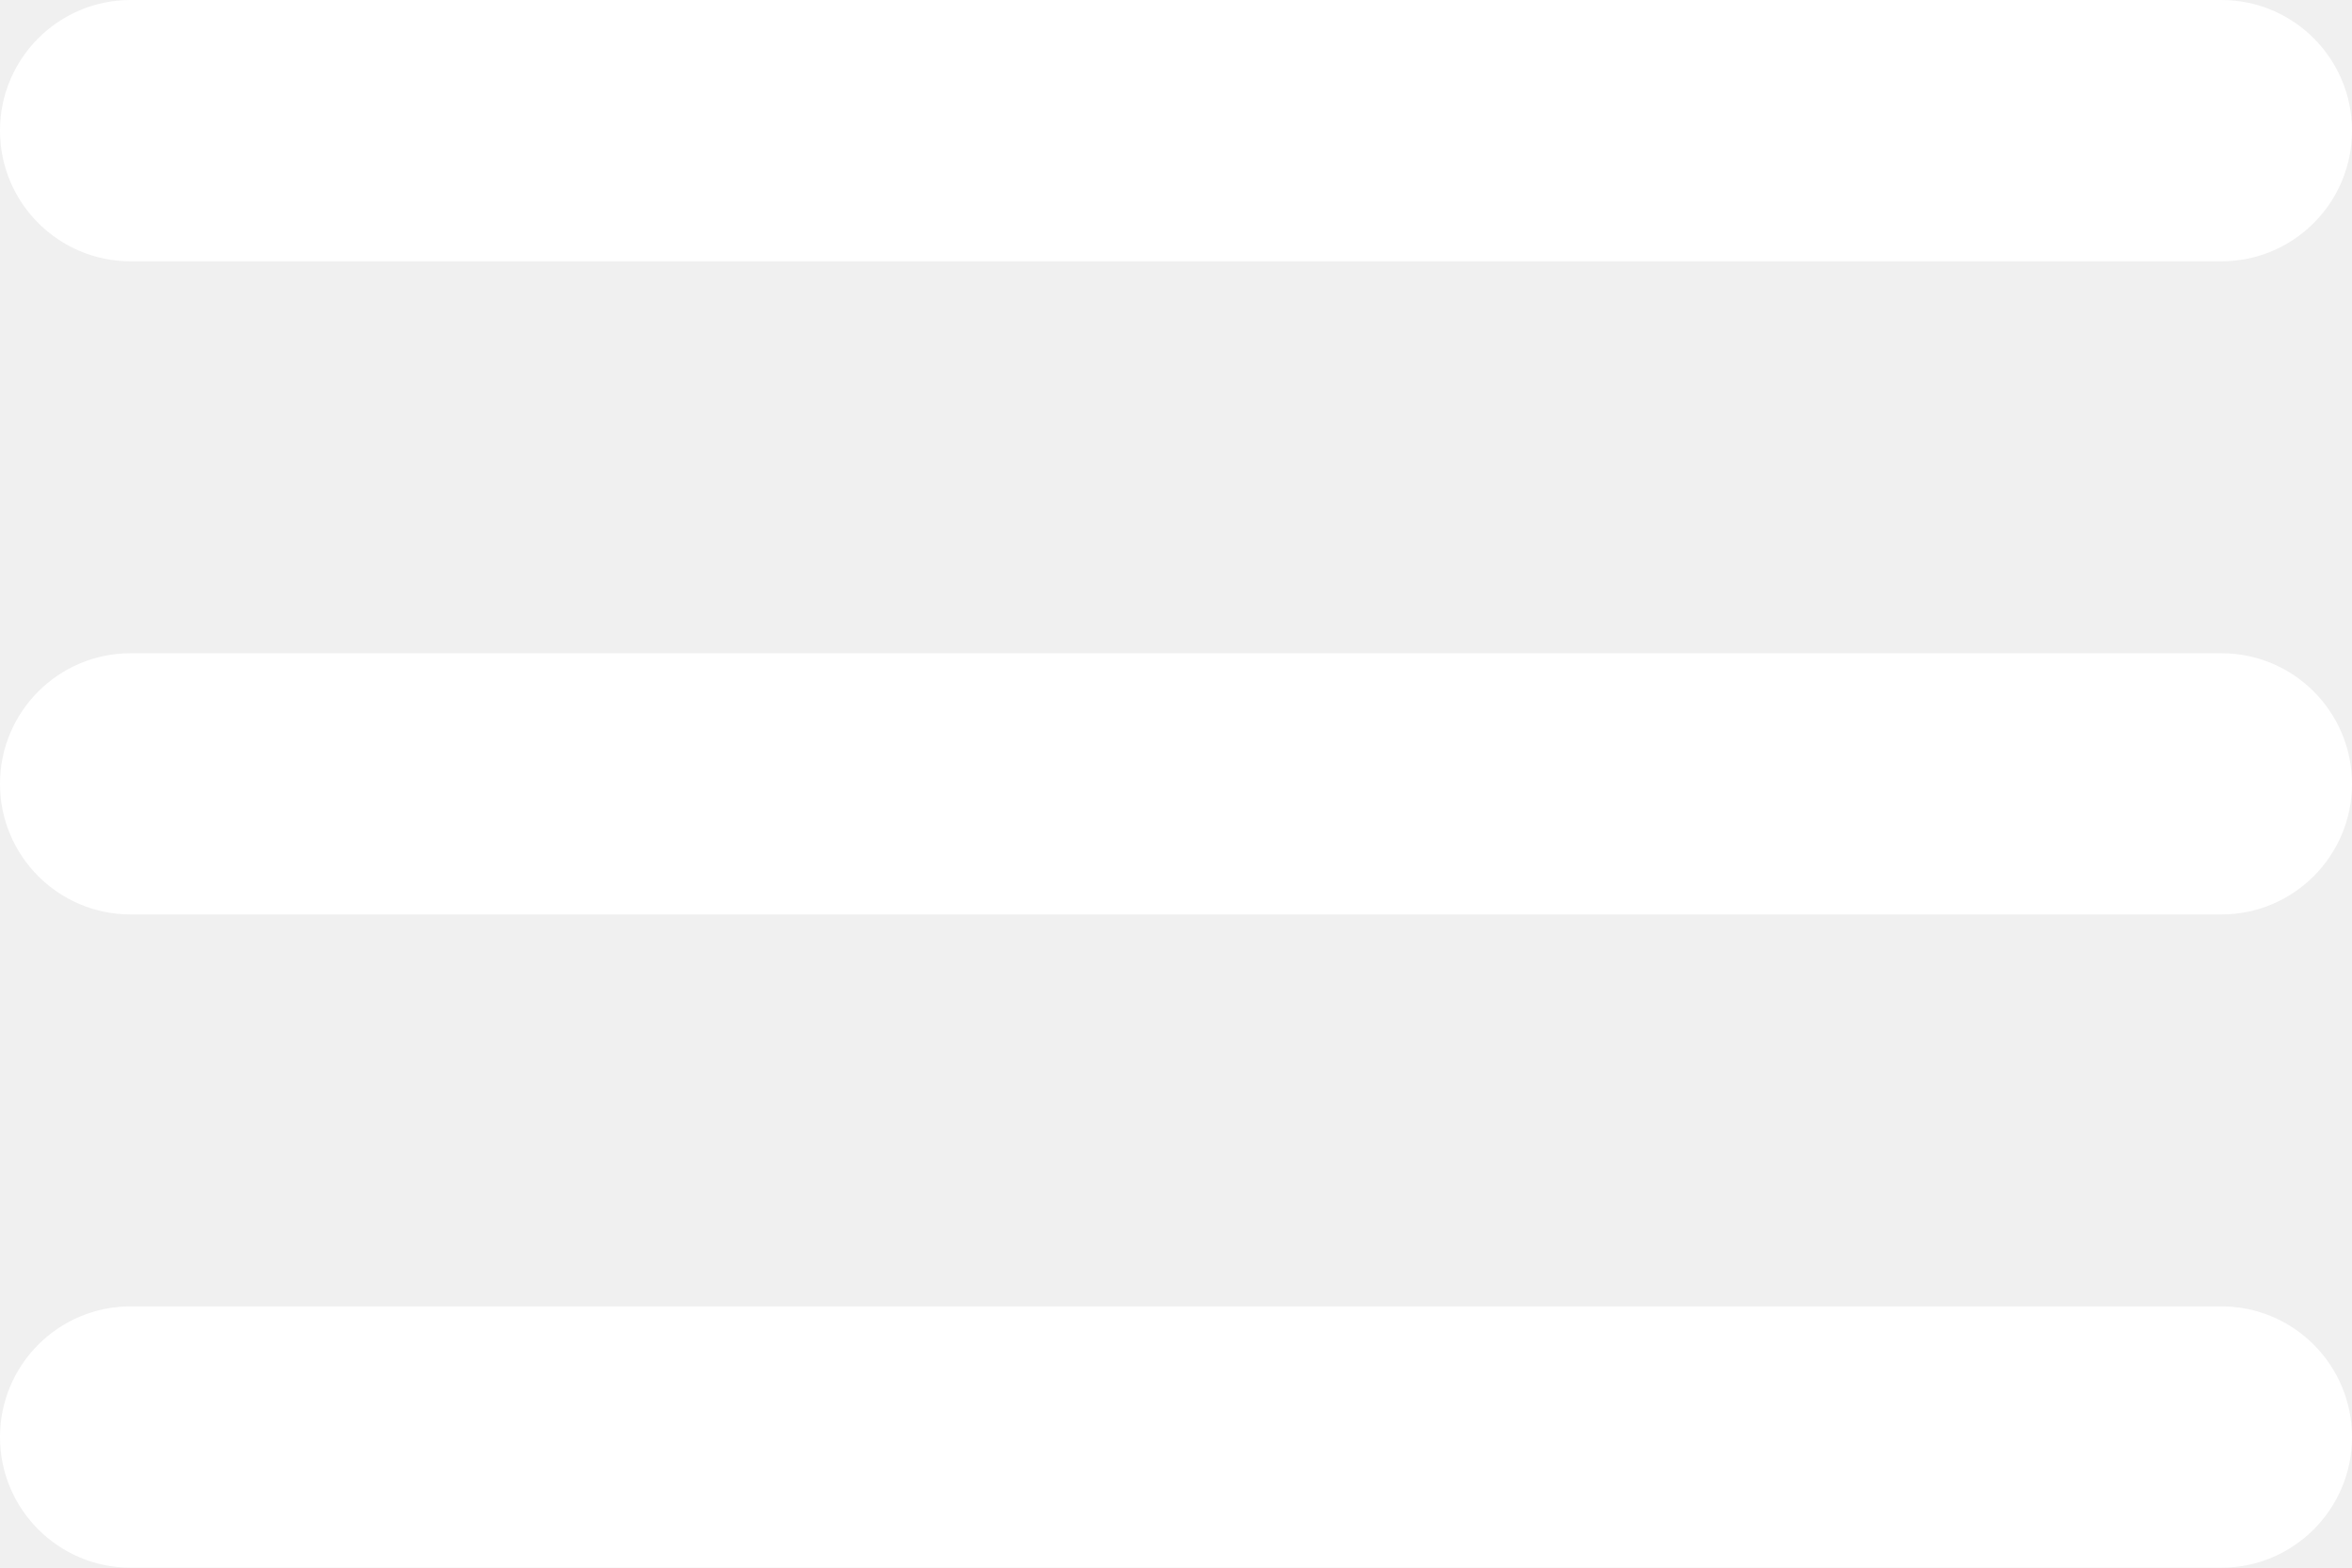
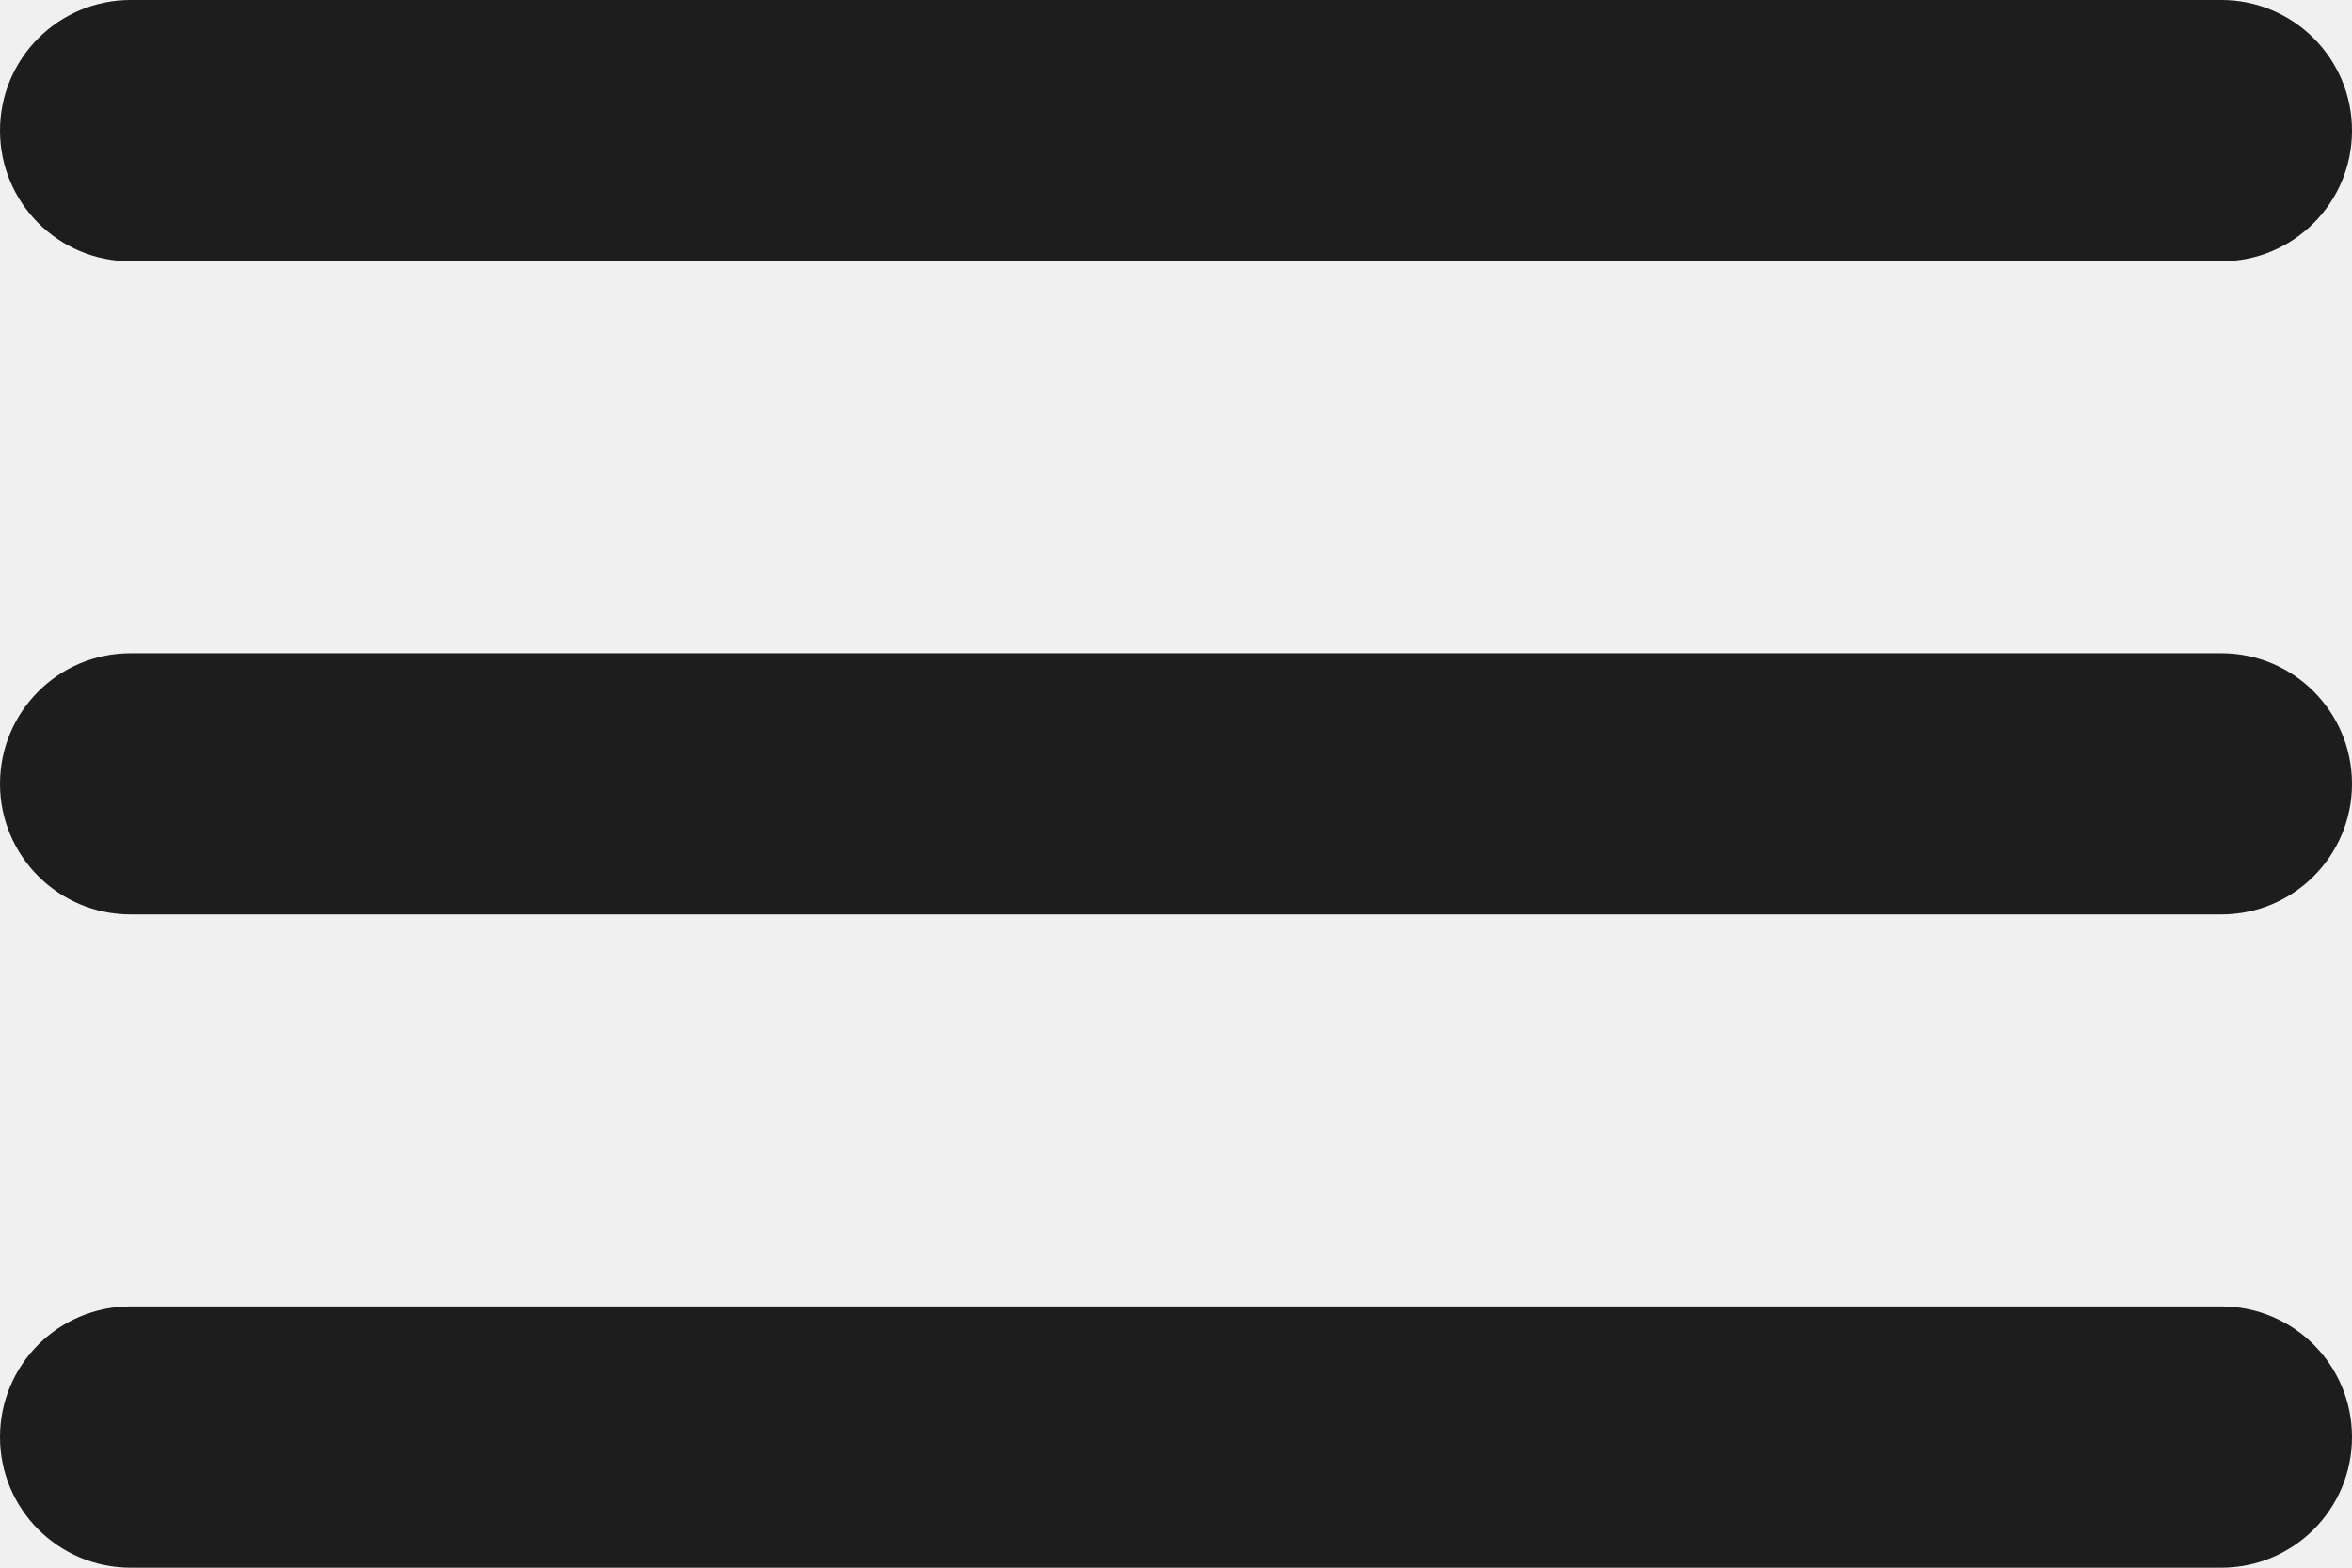
<svg xmlns="http://www.w3.org/2000/svg" width="24" height="16" viewBox="0 0 24 16" fill="none">
-   <path d="M0 14.667C0 15.403 0.597 16 1.333 16H22.667C23.403 16 24 15.403 24 14.667C24 13.93 23.403 13.333 22.667 13.333H1.333C0.597 13.333 0 13.93 0 14.667ZM0 8C0 8.736 0.597 9.333 1.333 9.333H22.667C23.403 9.333 24 8.736 24 8C24 7.264 23.403 6.667 22.667 6.667H1.333C0.597 6.667 0 7.264 0 8ZM1.333 0C0.597 0 0 0.597 0 1.333C0 2.07 0.597 2.667 1.333 2.667H22.667C23.403 2.667 24 2.07 24 1.333C24 0.597 23.403 0 22.667 0H1.333Z" fill="white" />
+   <path d="M0 14.667C0 15.403 0.597 16 1.333 16H22.667C23.403 16 24 15.403 24 14.667C24 13.93 23.403 13.333 22.667 13.333H1.333C0.597 13.333 0 13.93 0 14.667ZM0 8C0 8.736 0.597 9.333 1.333 9.333H22.667C23.403 9.333 24 8.736 24 8C24 7.264 23.403 6.667 22.667 6.667H1.333C0.597 6.667 0 7.264 0 8ZM1.333 0C0.597 0 0 0.597 0 1.333C0 2.07 0.597 2.667 1.333 2.667H22.667C23.403 2.667 24 2.07 24 1.333C24 0.597 23.403 0 22.667 0H1.333Z" fill="#1d1d1d" />
</svg>
